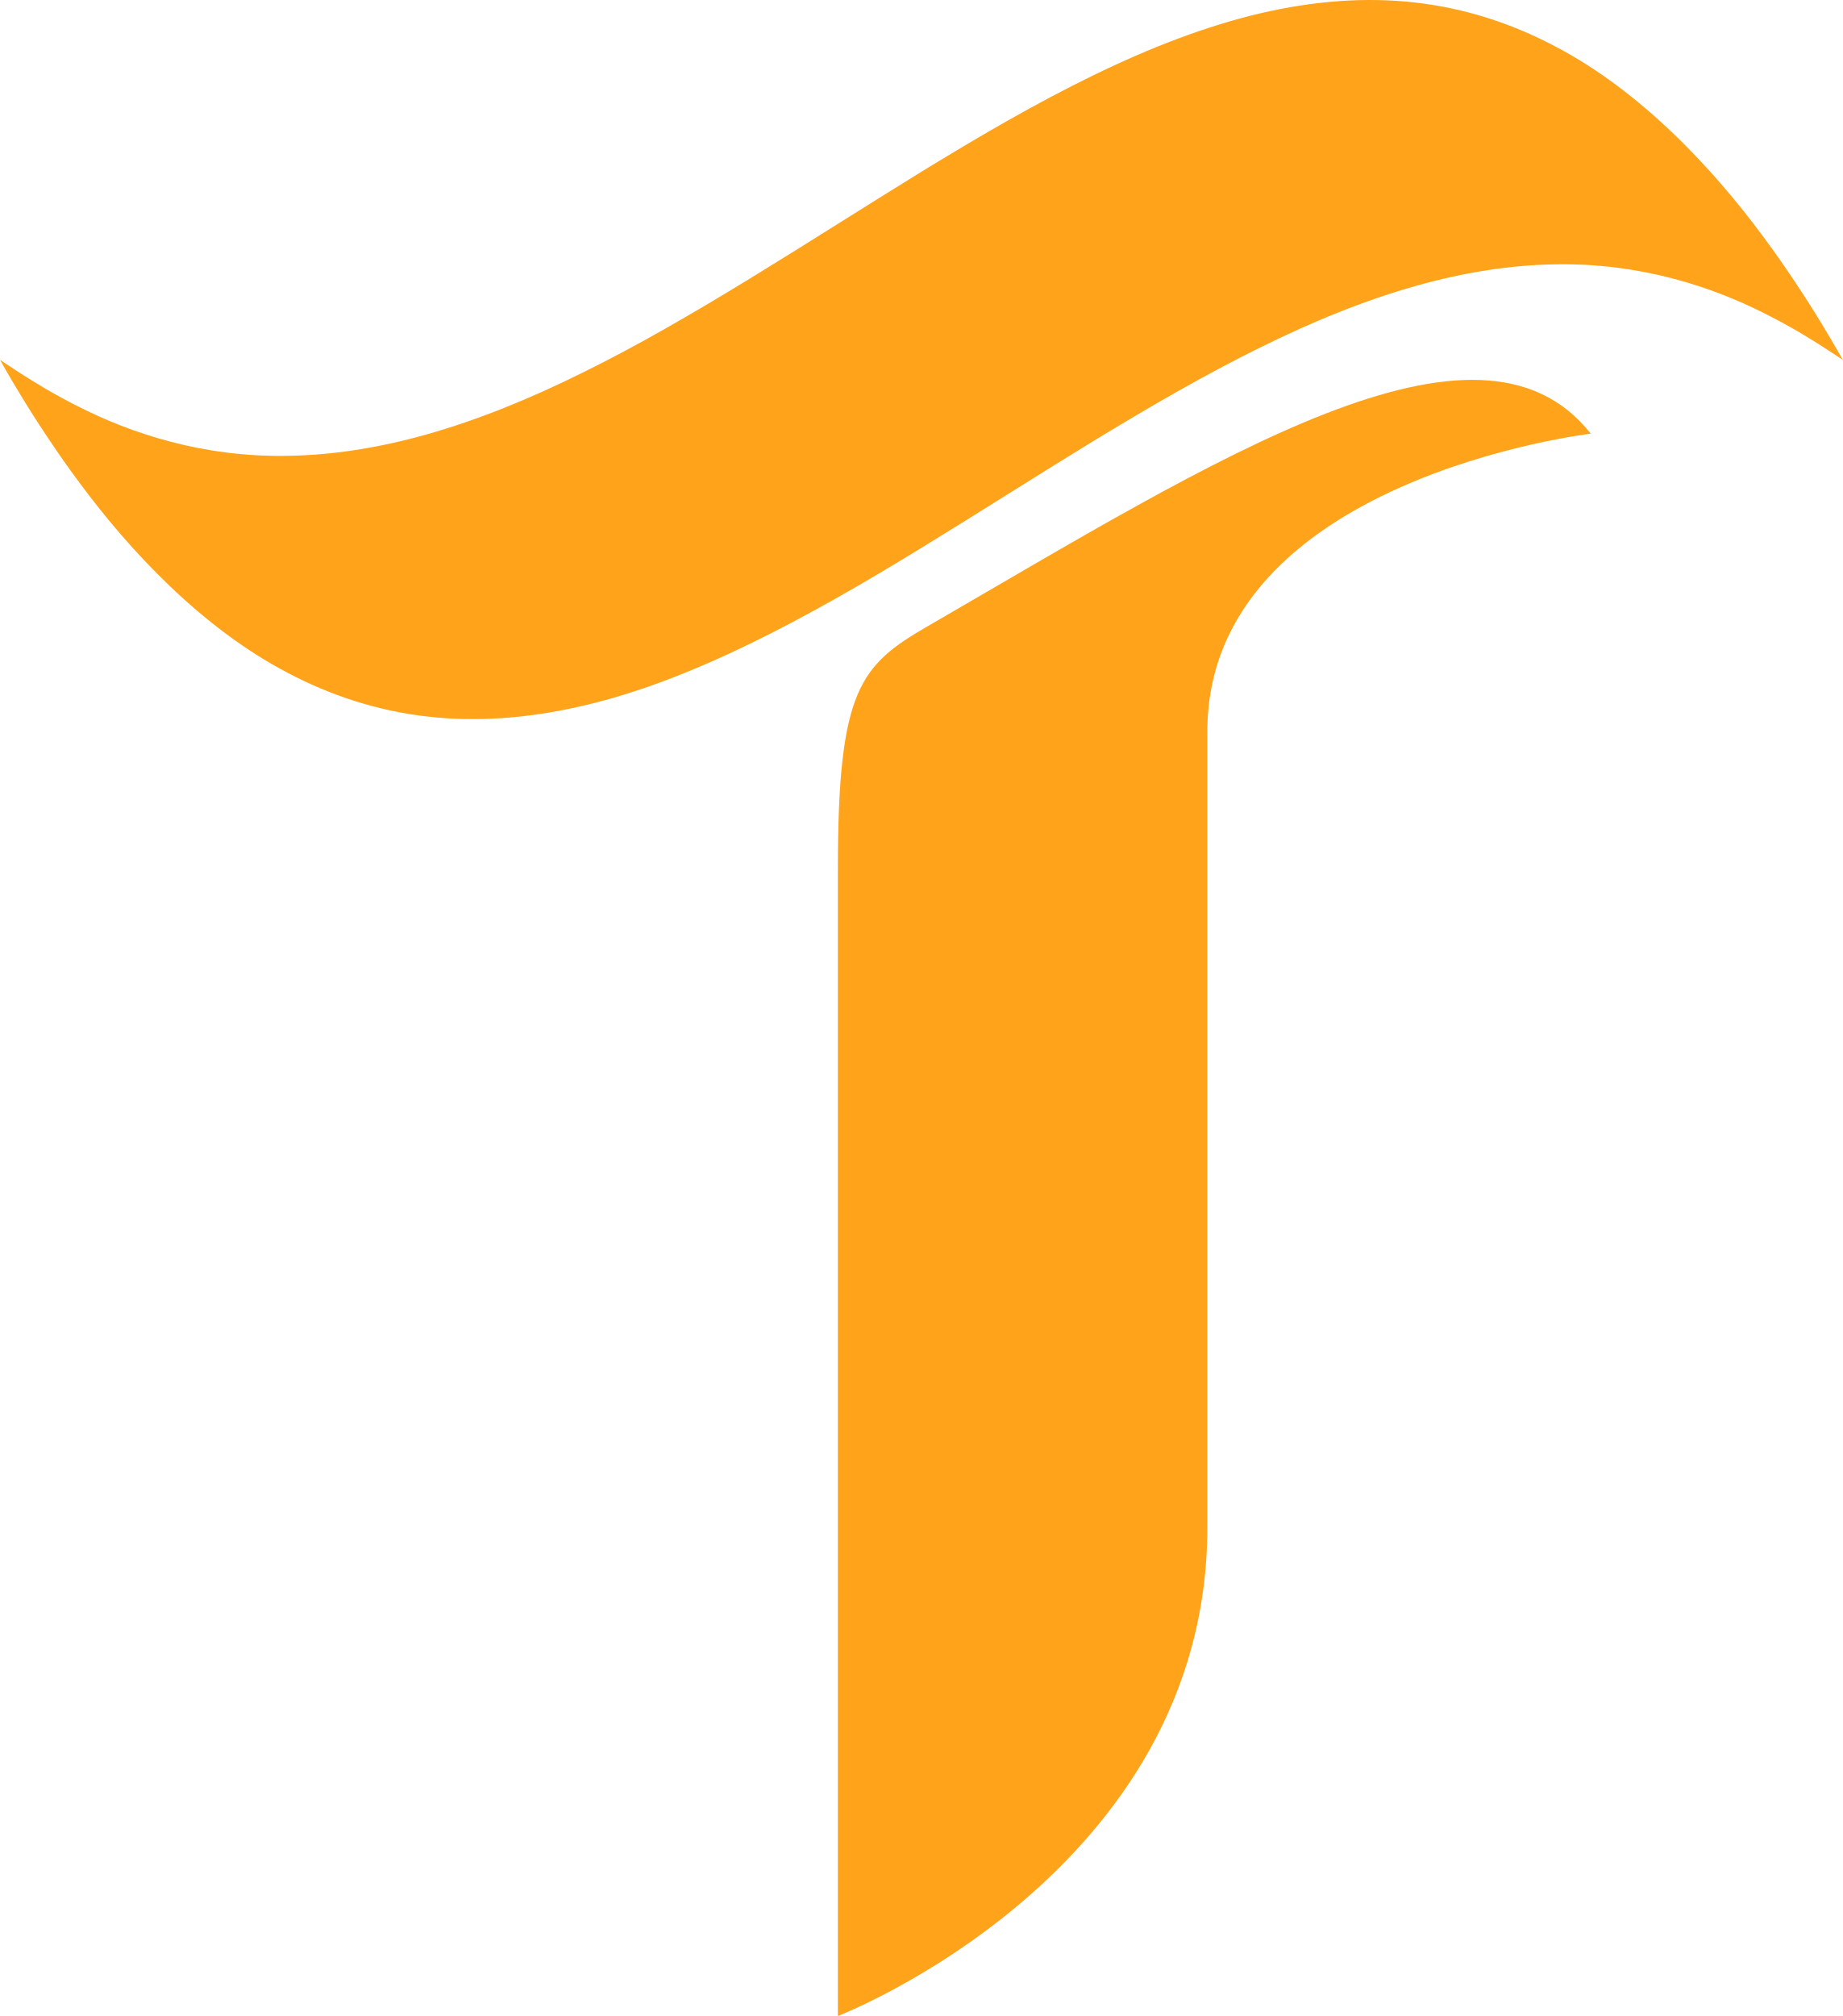
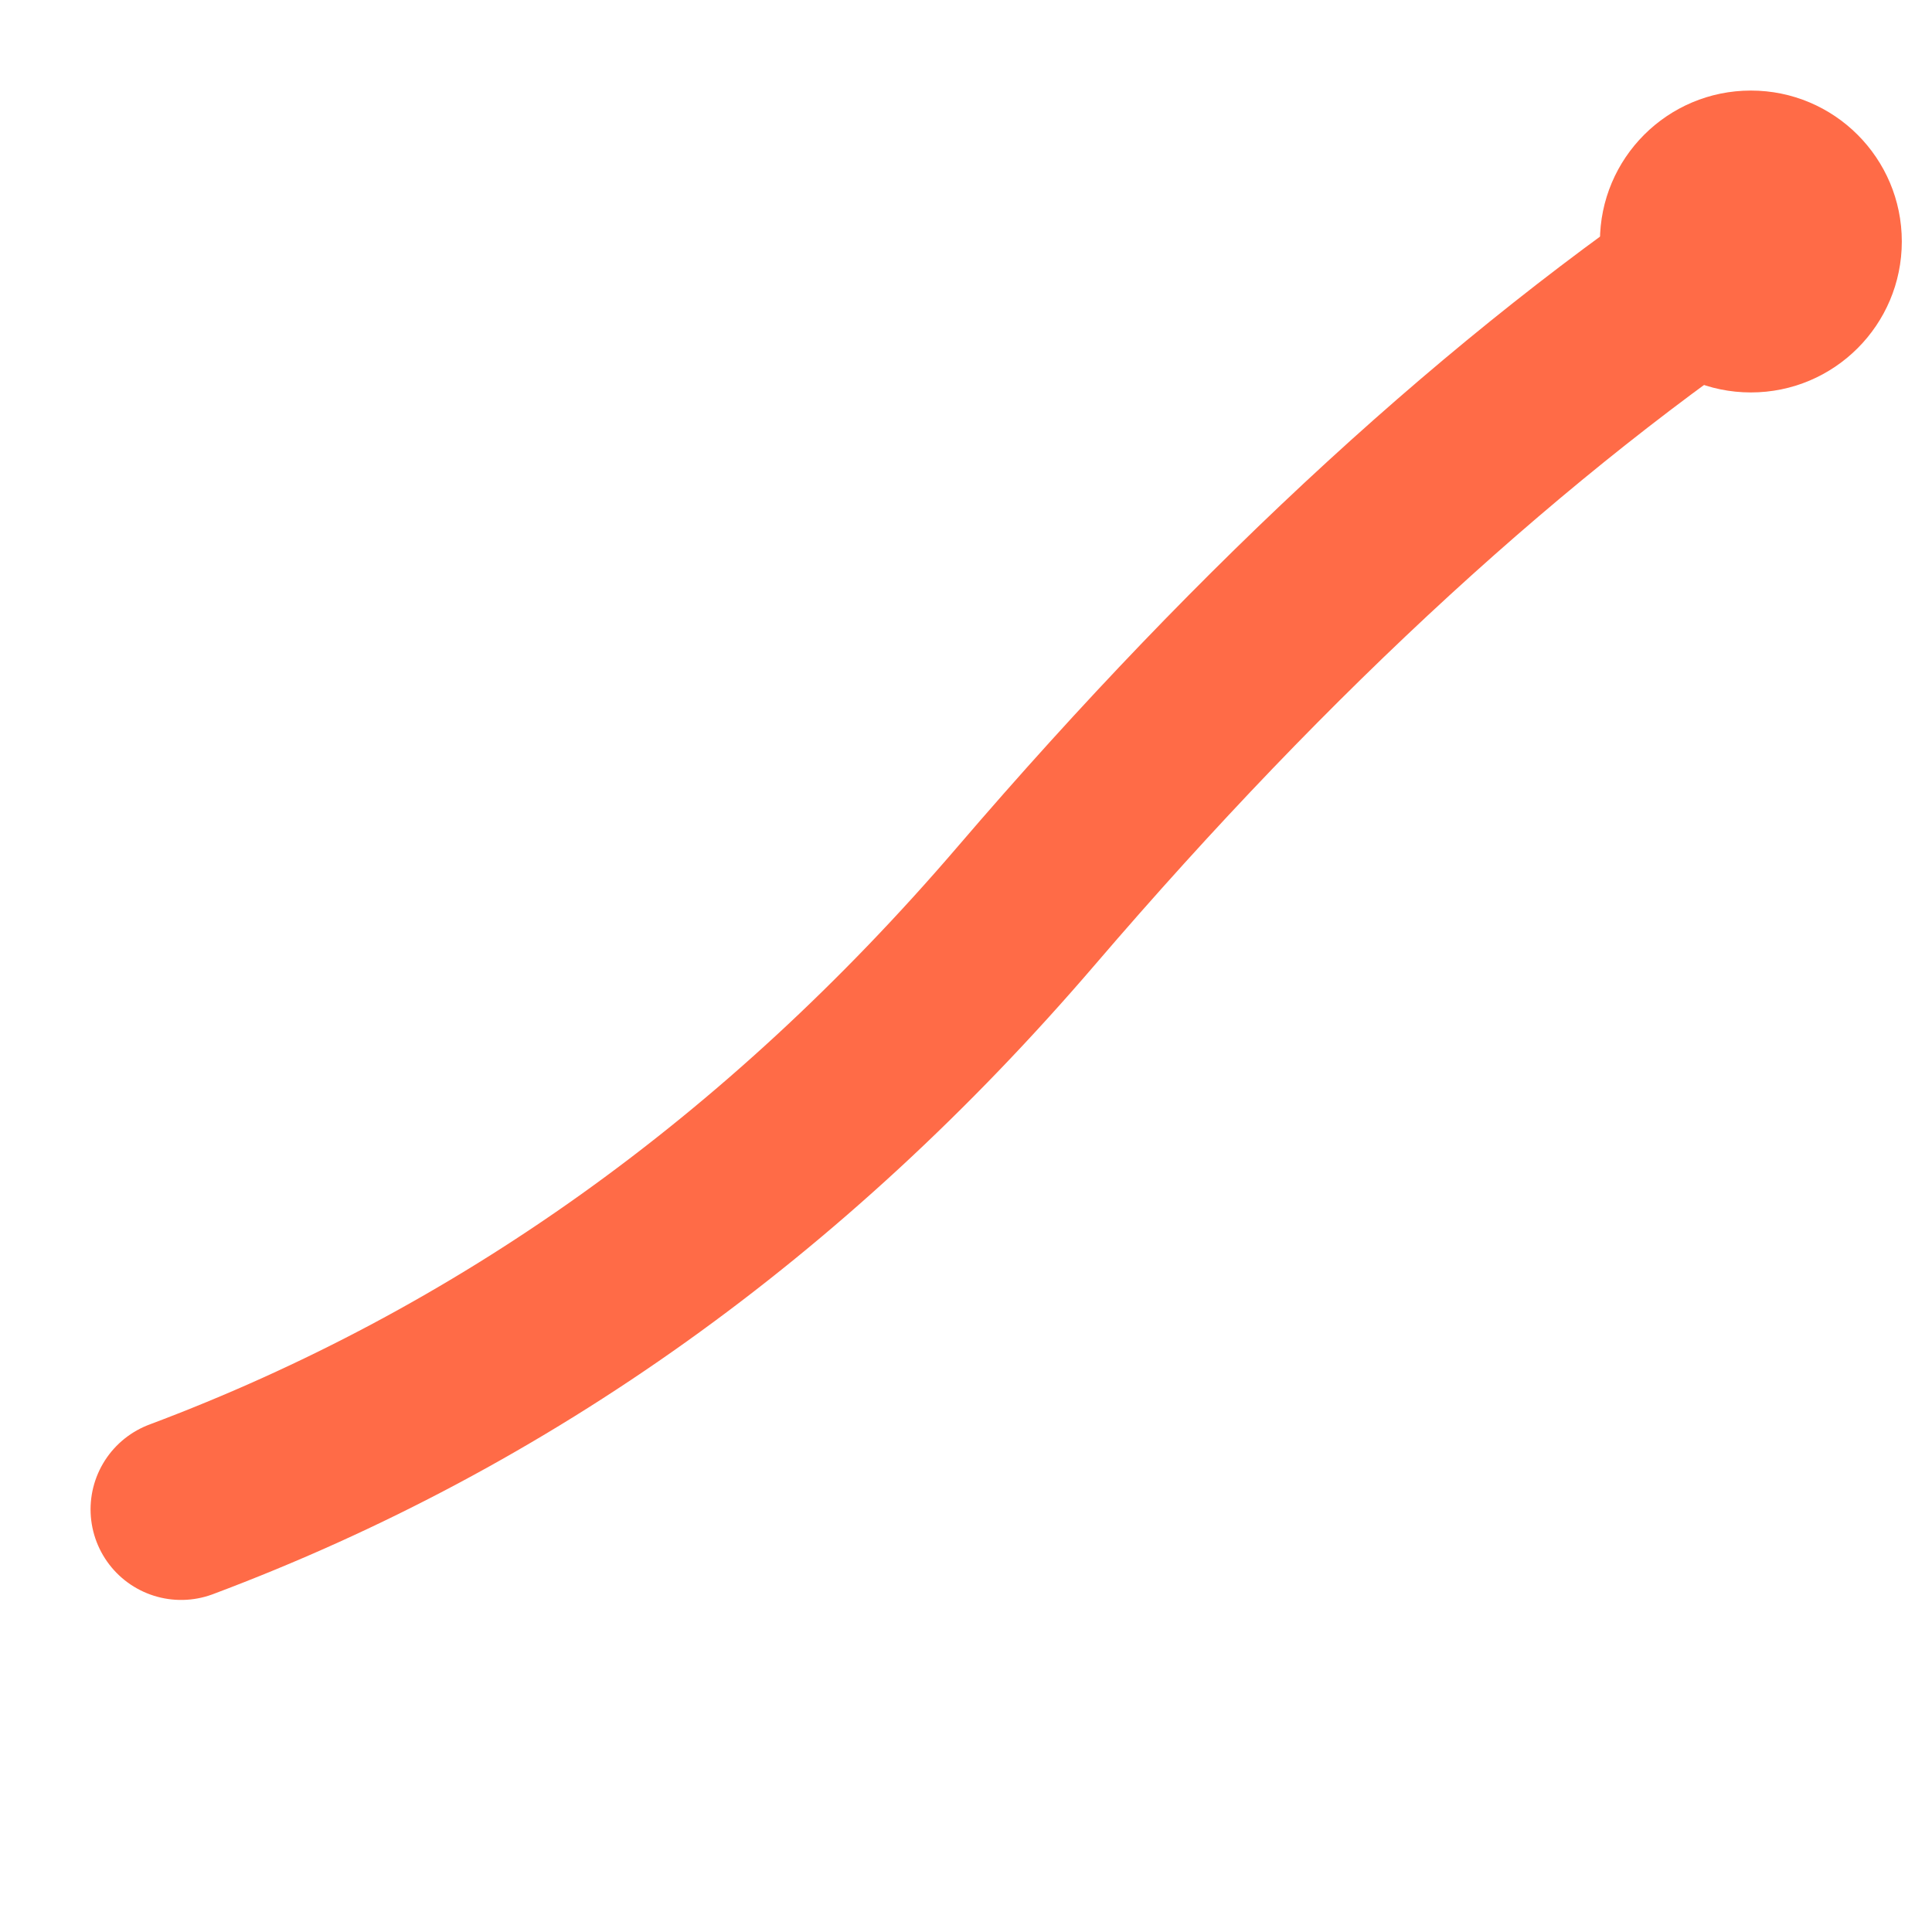
- <svg xmlns="http://www.w3.org/2000/svg" version="1.1" x="0px" y="0px" width="135.003" height="147.661" xml:space="preserve">
-   <g transform="translate(0 0)">
-     <g transform="translate(0 0) scale(1.305928 1.305928) rotate(0 51.6885 56.53503)">
-       <linearGradient id="SVGID_1" x1="0%" y1="0%" x2="100%" y2="0%" gradientTransform="rotate(90)">
-         <stop offset="0%" stop-color="#ffa31a" stop-opacity="1" />
-         <stop offset="100%" stop-color="#ffa31a" stop-opacity="1" />
-       </linearGradient>
-       <path d="M0 20.182c0-.003.404.272 1.161.765.379.243.846.531 1.395.859.549.318 1.18.665 1.887 1.02 2.826 1.429 6.865 2.834 11.711 2.739 2.423-.035 5.047-.425 7.823-1.213 2.776-.784 5.704-1.959 8.732-3.465 6.058-2.976 12.519-7.275 18.979-11.253 3.23-1.98 6.461-3.862 9.641-5.407 3.181-1.552 6.31-2.757 9.339-3.473 3.028-.708 5.956-.932 8.732-.61 2.776.314 5.4 1.166 7.823 2.447 4.846 2.527 8.885 6.878 11.711 10.707.707.95 1.338 1.866 1.887 2.699a60.892 60.892 0 011.395 2.198c.757 1.246 1.161 1.99 1.161 1.986 0 .004-.404-.271-1.161-.761a54.122 54.122 0 00-1.395-.855 36.878 36.878 0 00-1.887-1.015c-2.826-1.423-6.865-2.82-11.711-2.723-2.423.036-5.047.428-7.823 1.215-2.776.784-5.704 1.956-8.732 3.462-3.029 1.489-6.158 3.301-9.339 5.238-3.18 1.941-6.41 4.011-9.641 5.986-6.461 3.966-12.922 7.455-18.979 8.853-3.028.707-5.956.929-8.732.607-2.776-.314-5.401-1.166-7.823-2.445-4.847-2.524-8.885-6.867-11.711-10.69a57.802 57.802 0 01-1.887-2.694 61.087 61.087 0 01-1.395-2.194C.404 20.921 0 20.179 0 20.182z" fill="url(#SVGID_1)" />
-       <linearGradient id="SVGID_2" x1="0%" y1="0%" x2="100%" y2="0%" gradientTransform="rotate(90)">
-         <stop offset="0%" stop-color="#ffa31a" stop-opacity="1" />
-         <stop offset="100%" stop-color="#ffa31a" stop-opacity="1" />
-       </linearGradient>
-       <path d="M52.058 35.113c-3.81 2.204-5.053 3.548-5.053 13.628v64.329s20.725-8.003 20.725-27.394v-44.63c0-14.185 21.51-16.724 21.51-16.724-6.31-8.002-20.971 1.411-37.182 10.791z" fill="url(#SVGID_2)" />
-     </g>
-   </g>
+ <svg xmlns="http://www.w3.org/2000/svg" width="32" height="32" viewBox="0 0 32 32" fill="none">
+   <path d="M3 25 Q 11 22, 17 15 T 29 4" stroke="#FF6B47" stroke-width="3" stroke-linecap="round" fill="none" />
+   <circle cx="29" cy="4" r="2.5" fill="#FF6B47" />
</svg>
